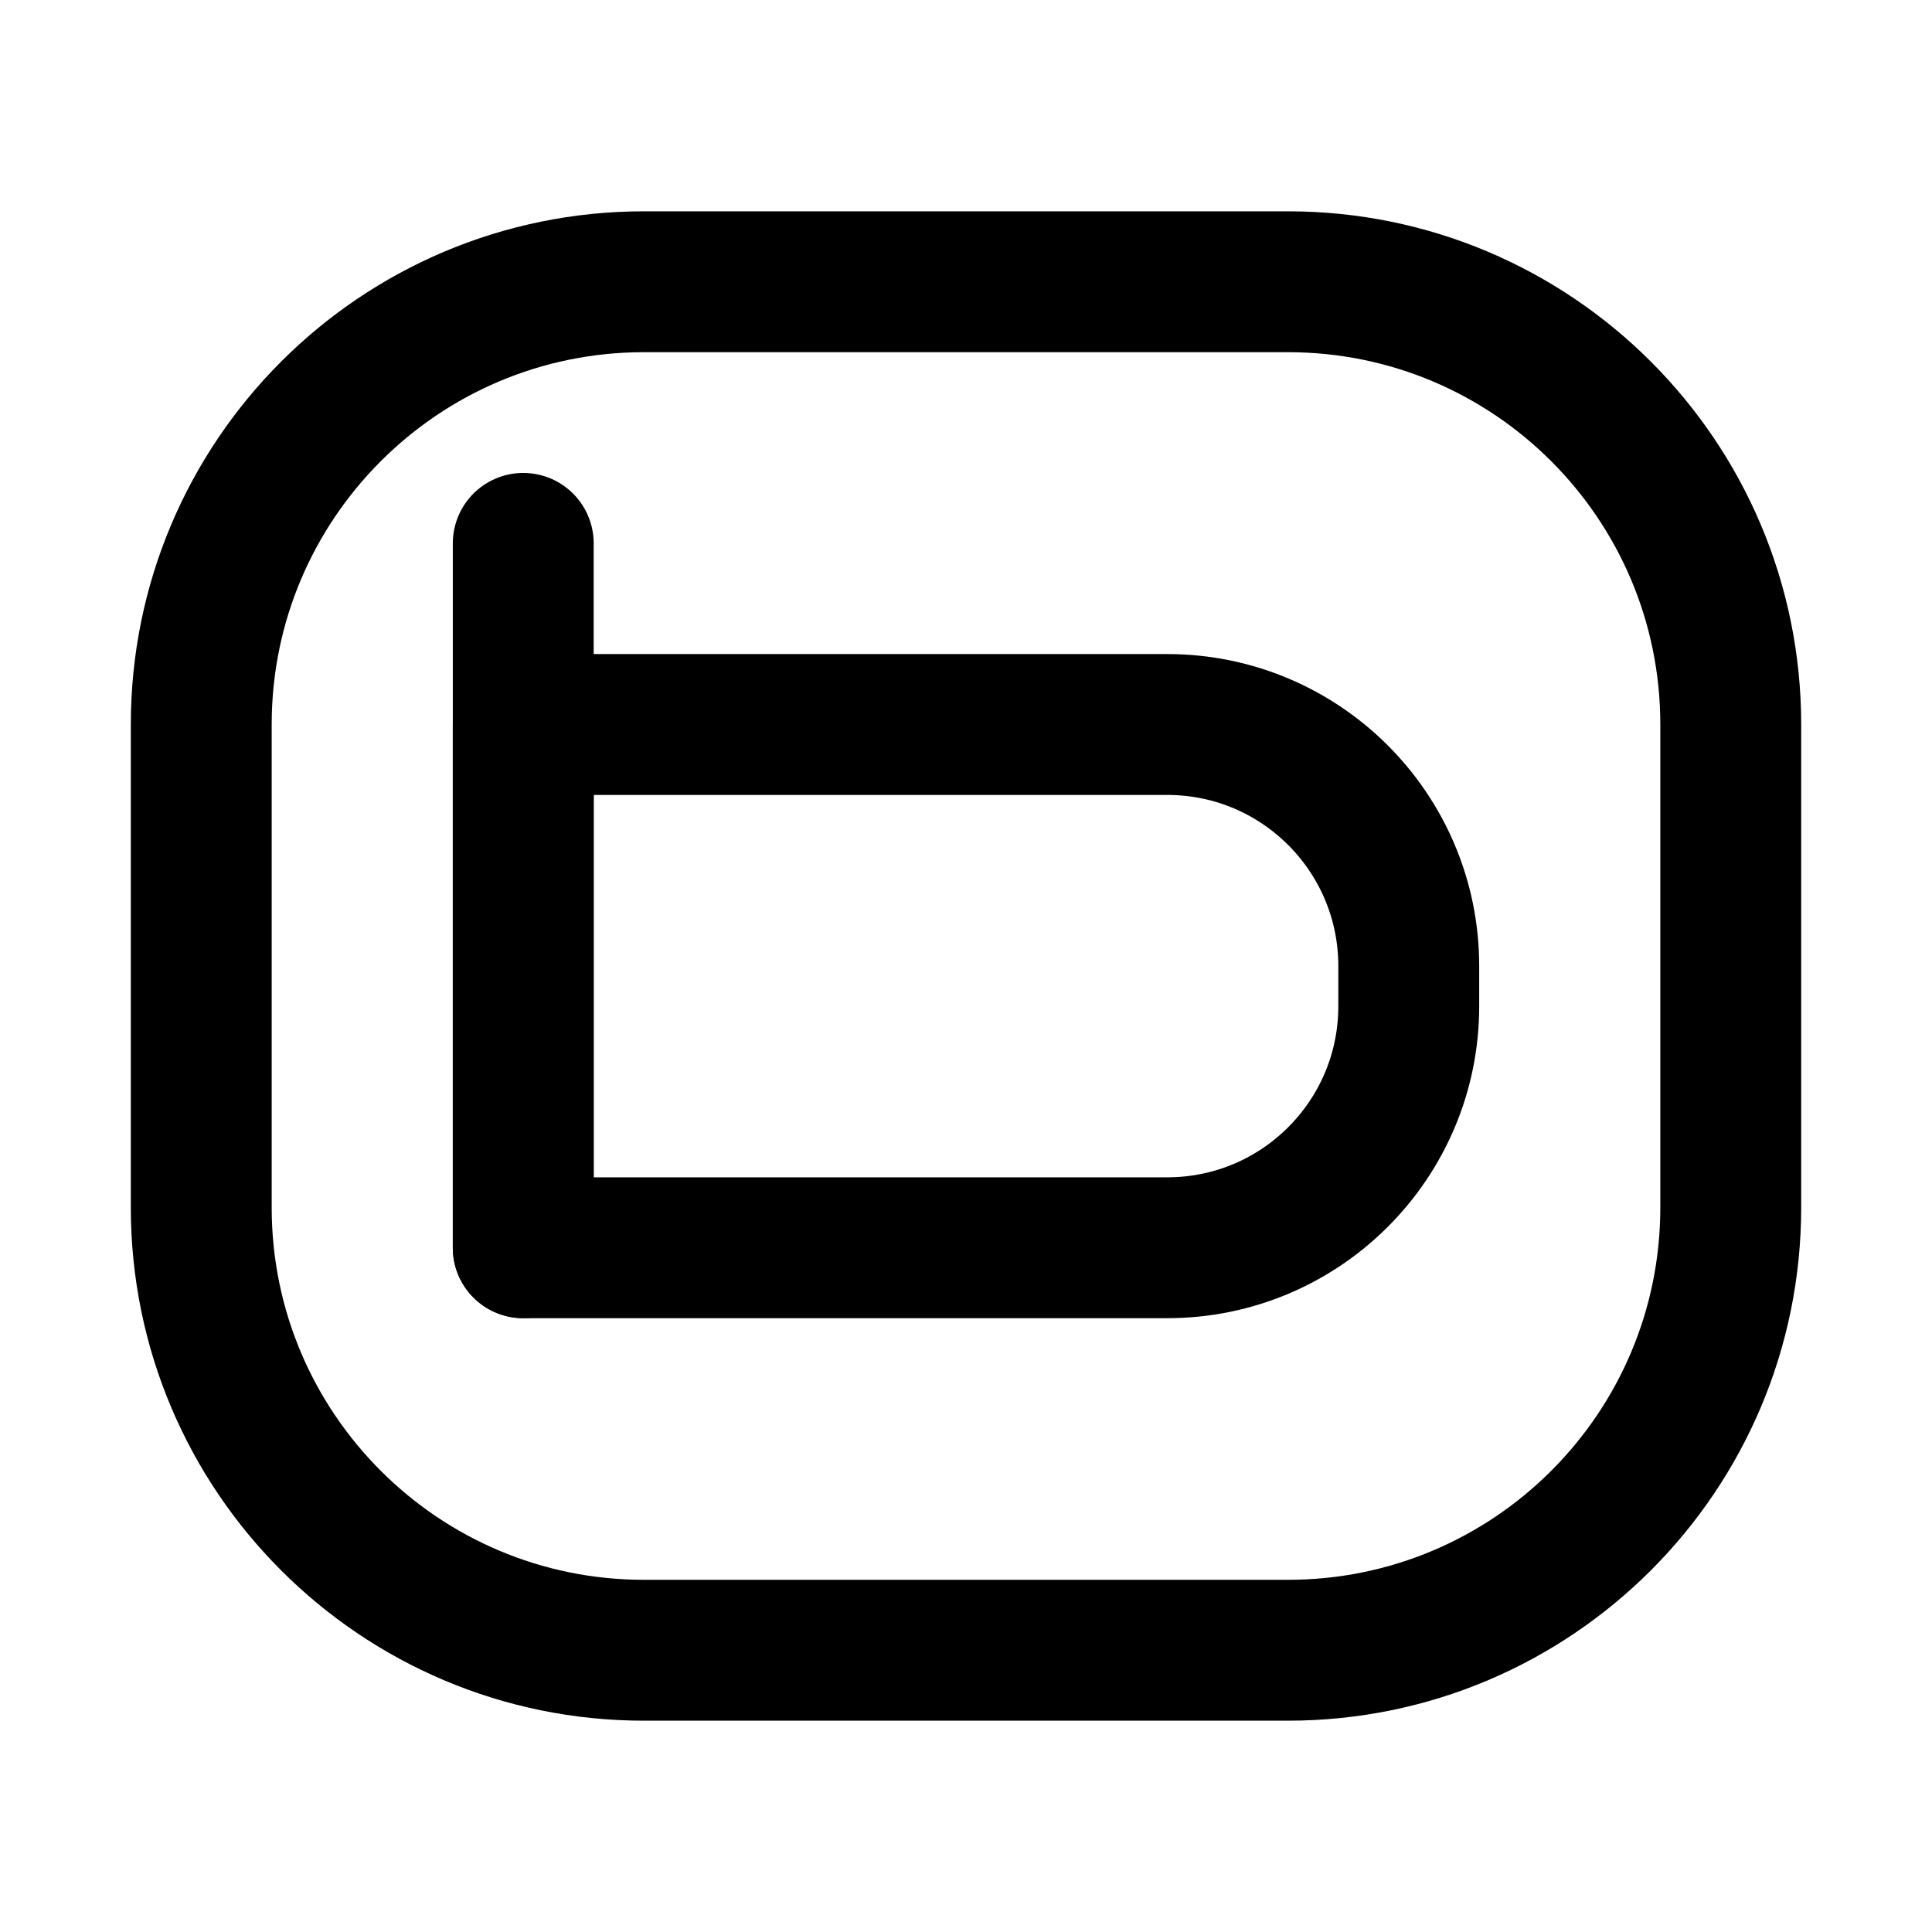
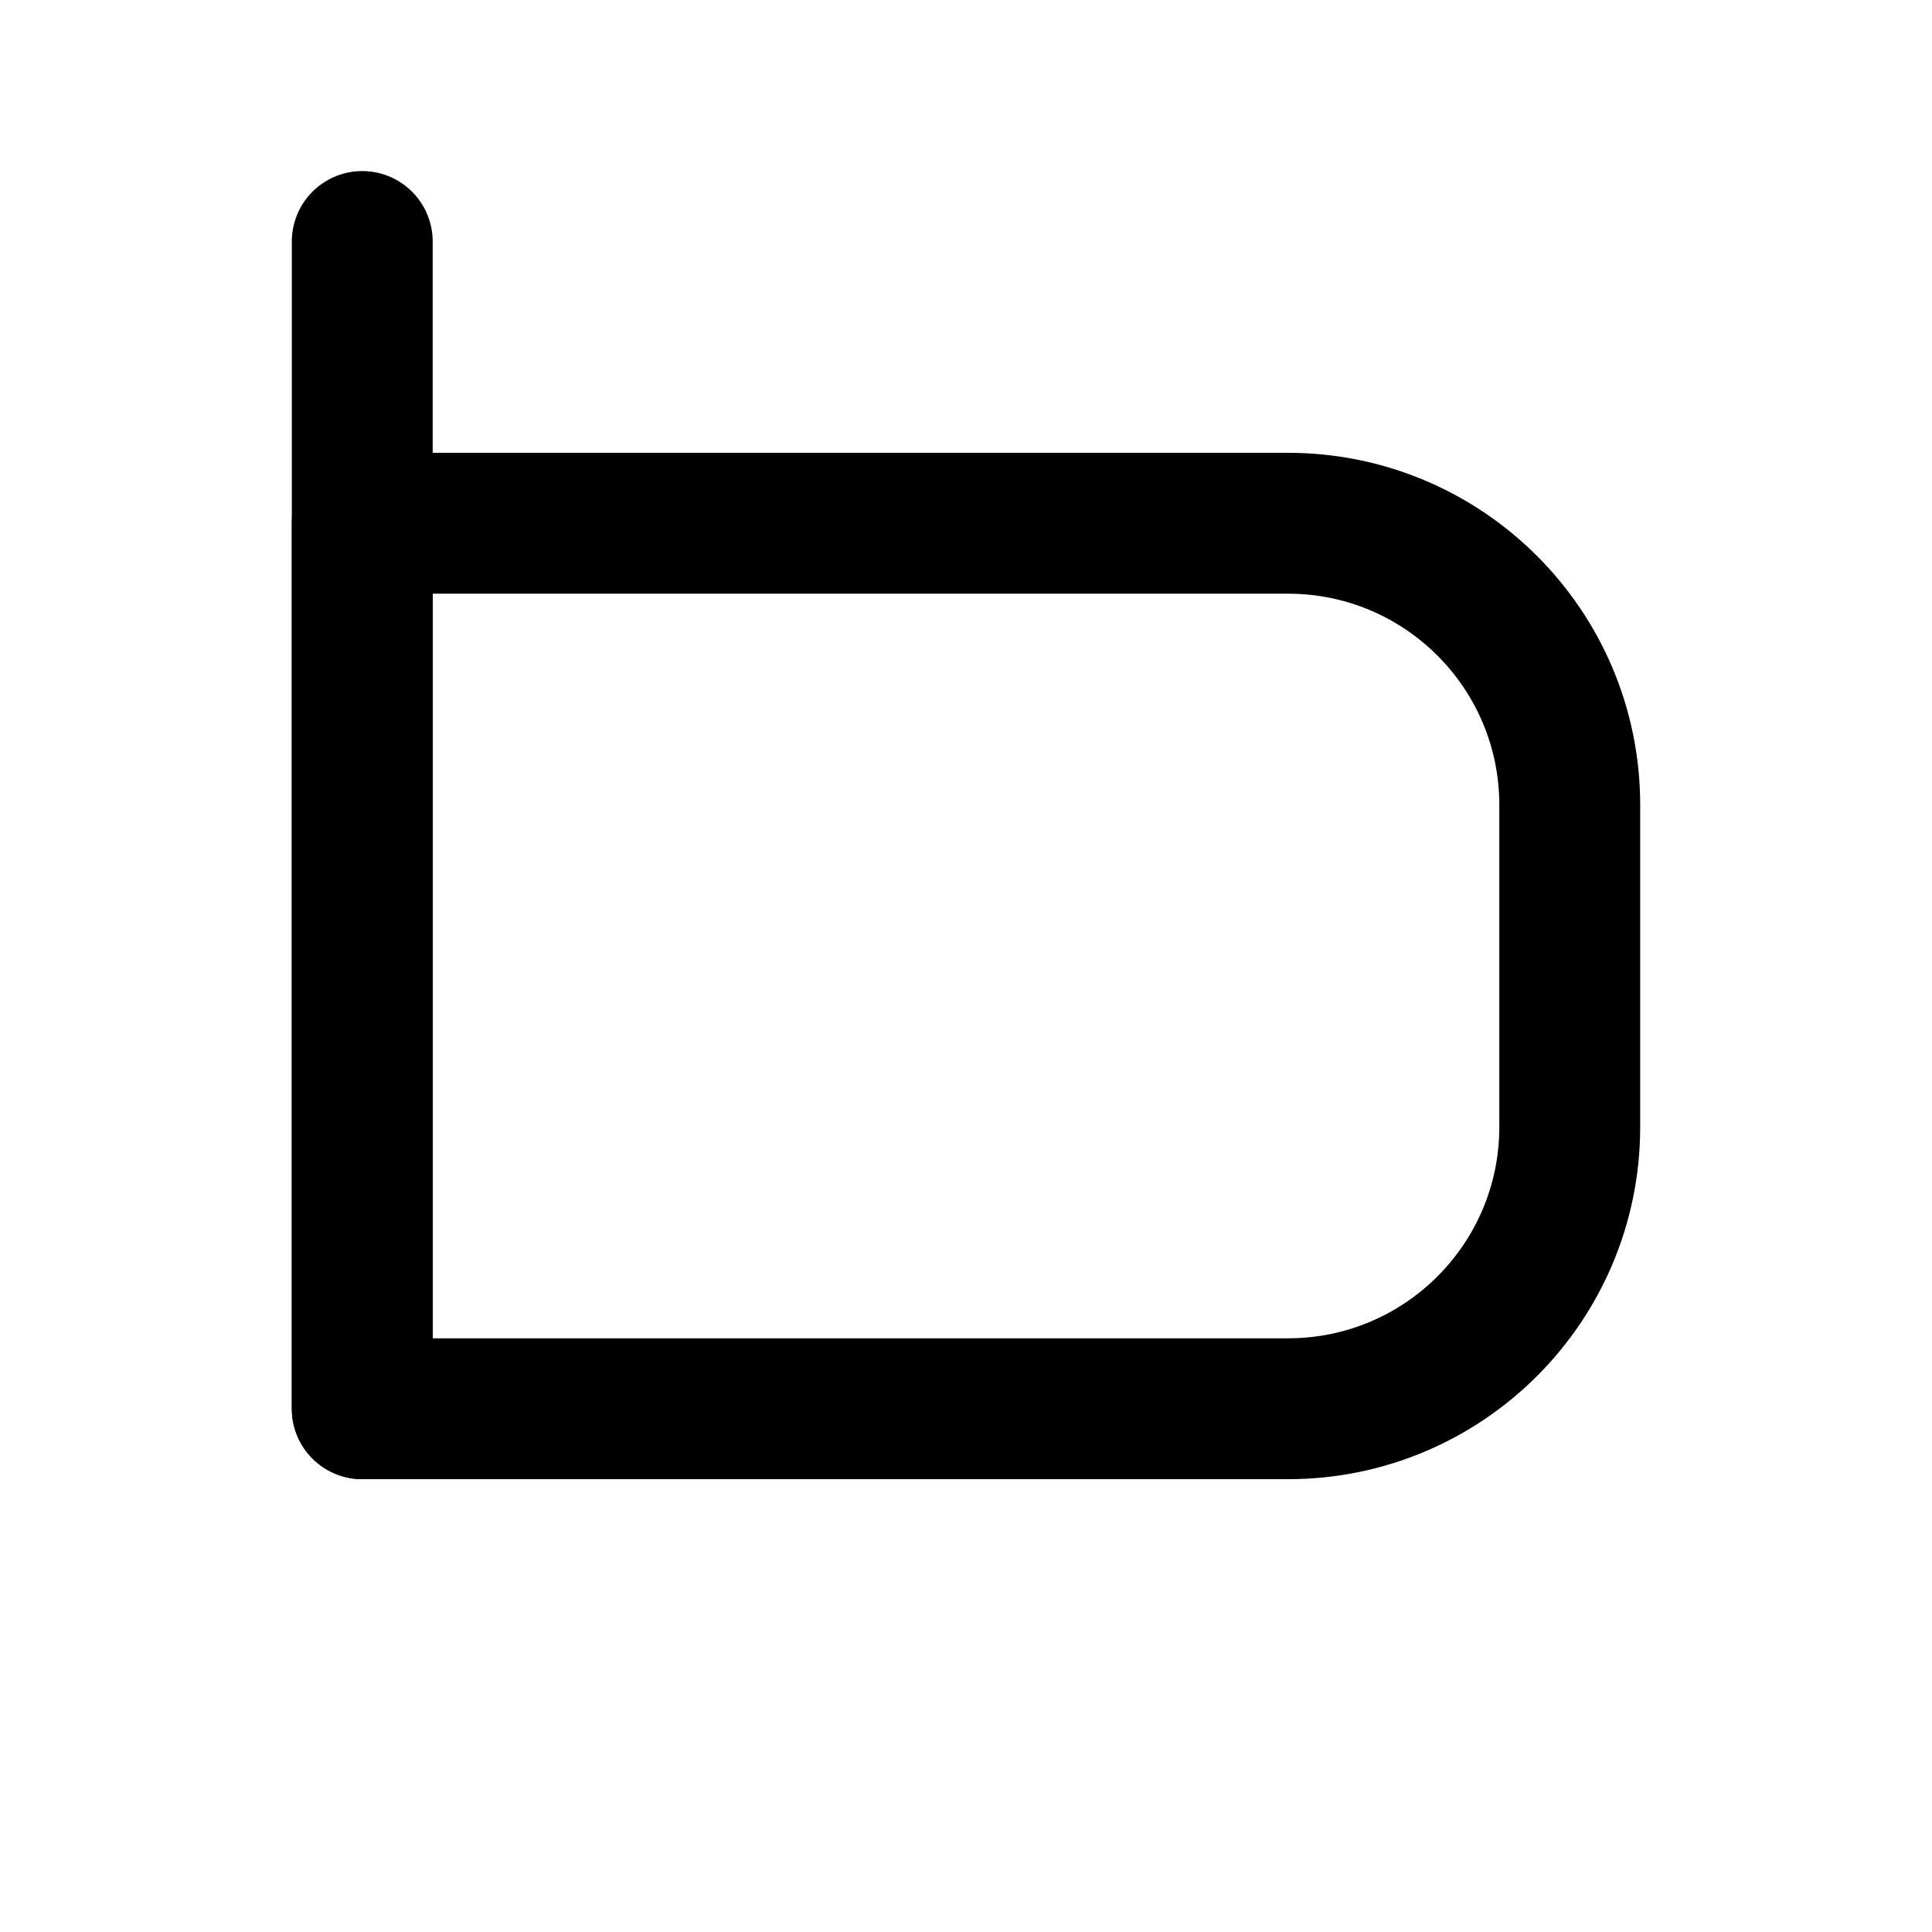
<svg xmlns="http://www.w3.org/2000/svg" viewBox="0 0 24 24" fill="none" stroke="currentColor" stroke-width="1.75" stroke-linecap="round" stroke-linejoin="round">
-   <path d="M2.5 9 A5.5 5.5 0 0 1 8 3.5 L16 3.5 A5.5 5.5 0 0 1 21.5 9 L21.5 15 A5.5 5.5 0 0 1 16 20.5 L8 20.5 A5.5 5.5 0 0 1 2.5 15 Z" />
-   <path d="M6.5 6.75 L6.5 15.5" />
-   <path d="M6.5 9 L14.5 9 A3 3 0 0 1 17.5 12 L17.5 12.5 A3 3 0 0 1 14.5 15.5 L6.5 15.5 Z" />
+   <path d="M4.5 3 L4.5 17.5" />
+   <path d="M4.5 6.5 L16 6.5 A3.5 3.5 0 0 1 19.5 10 L19.5 14 A3.5 3.5 0 0 1 16 17.5 L4.5 17.5 Z" />
</svg>
